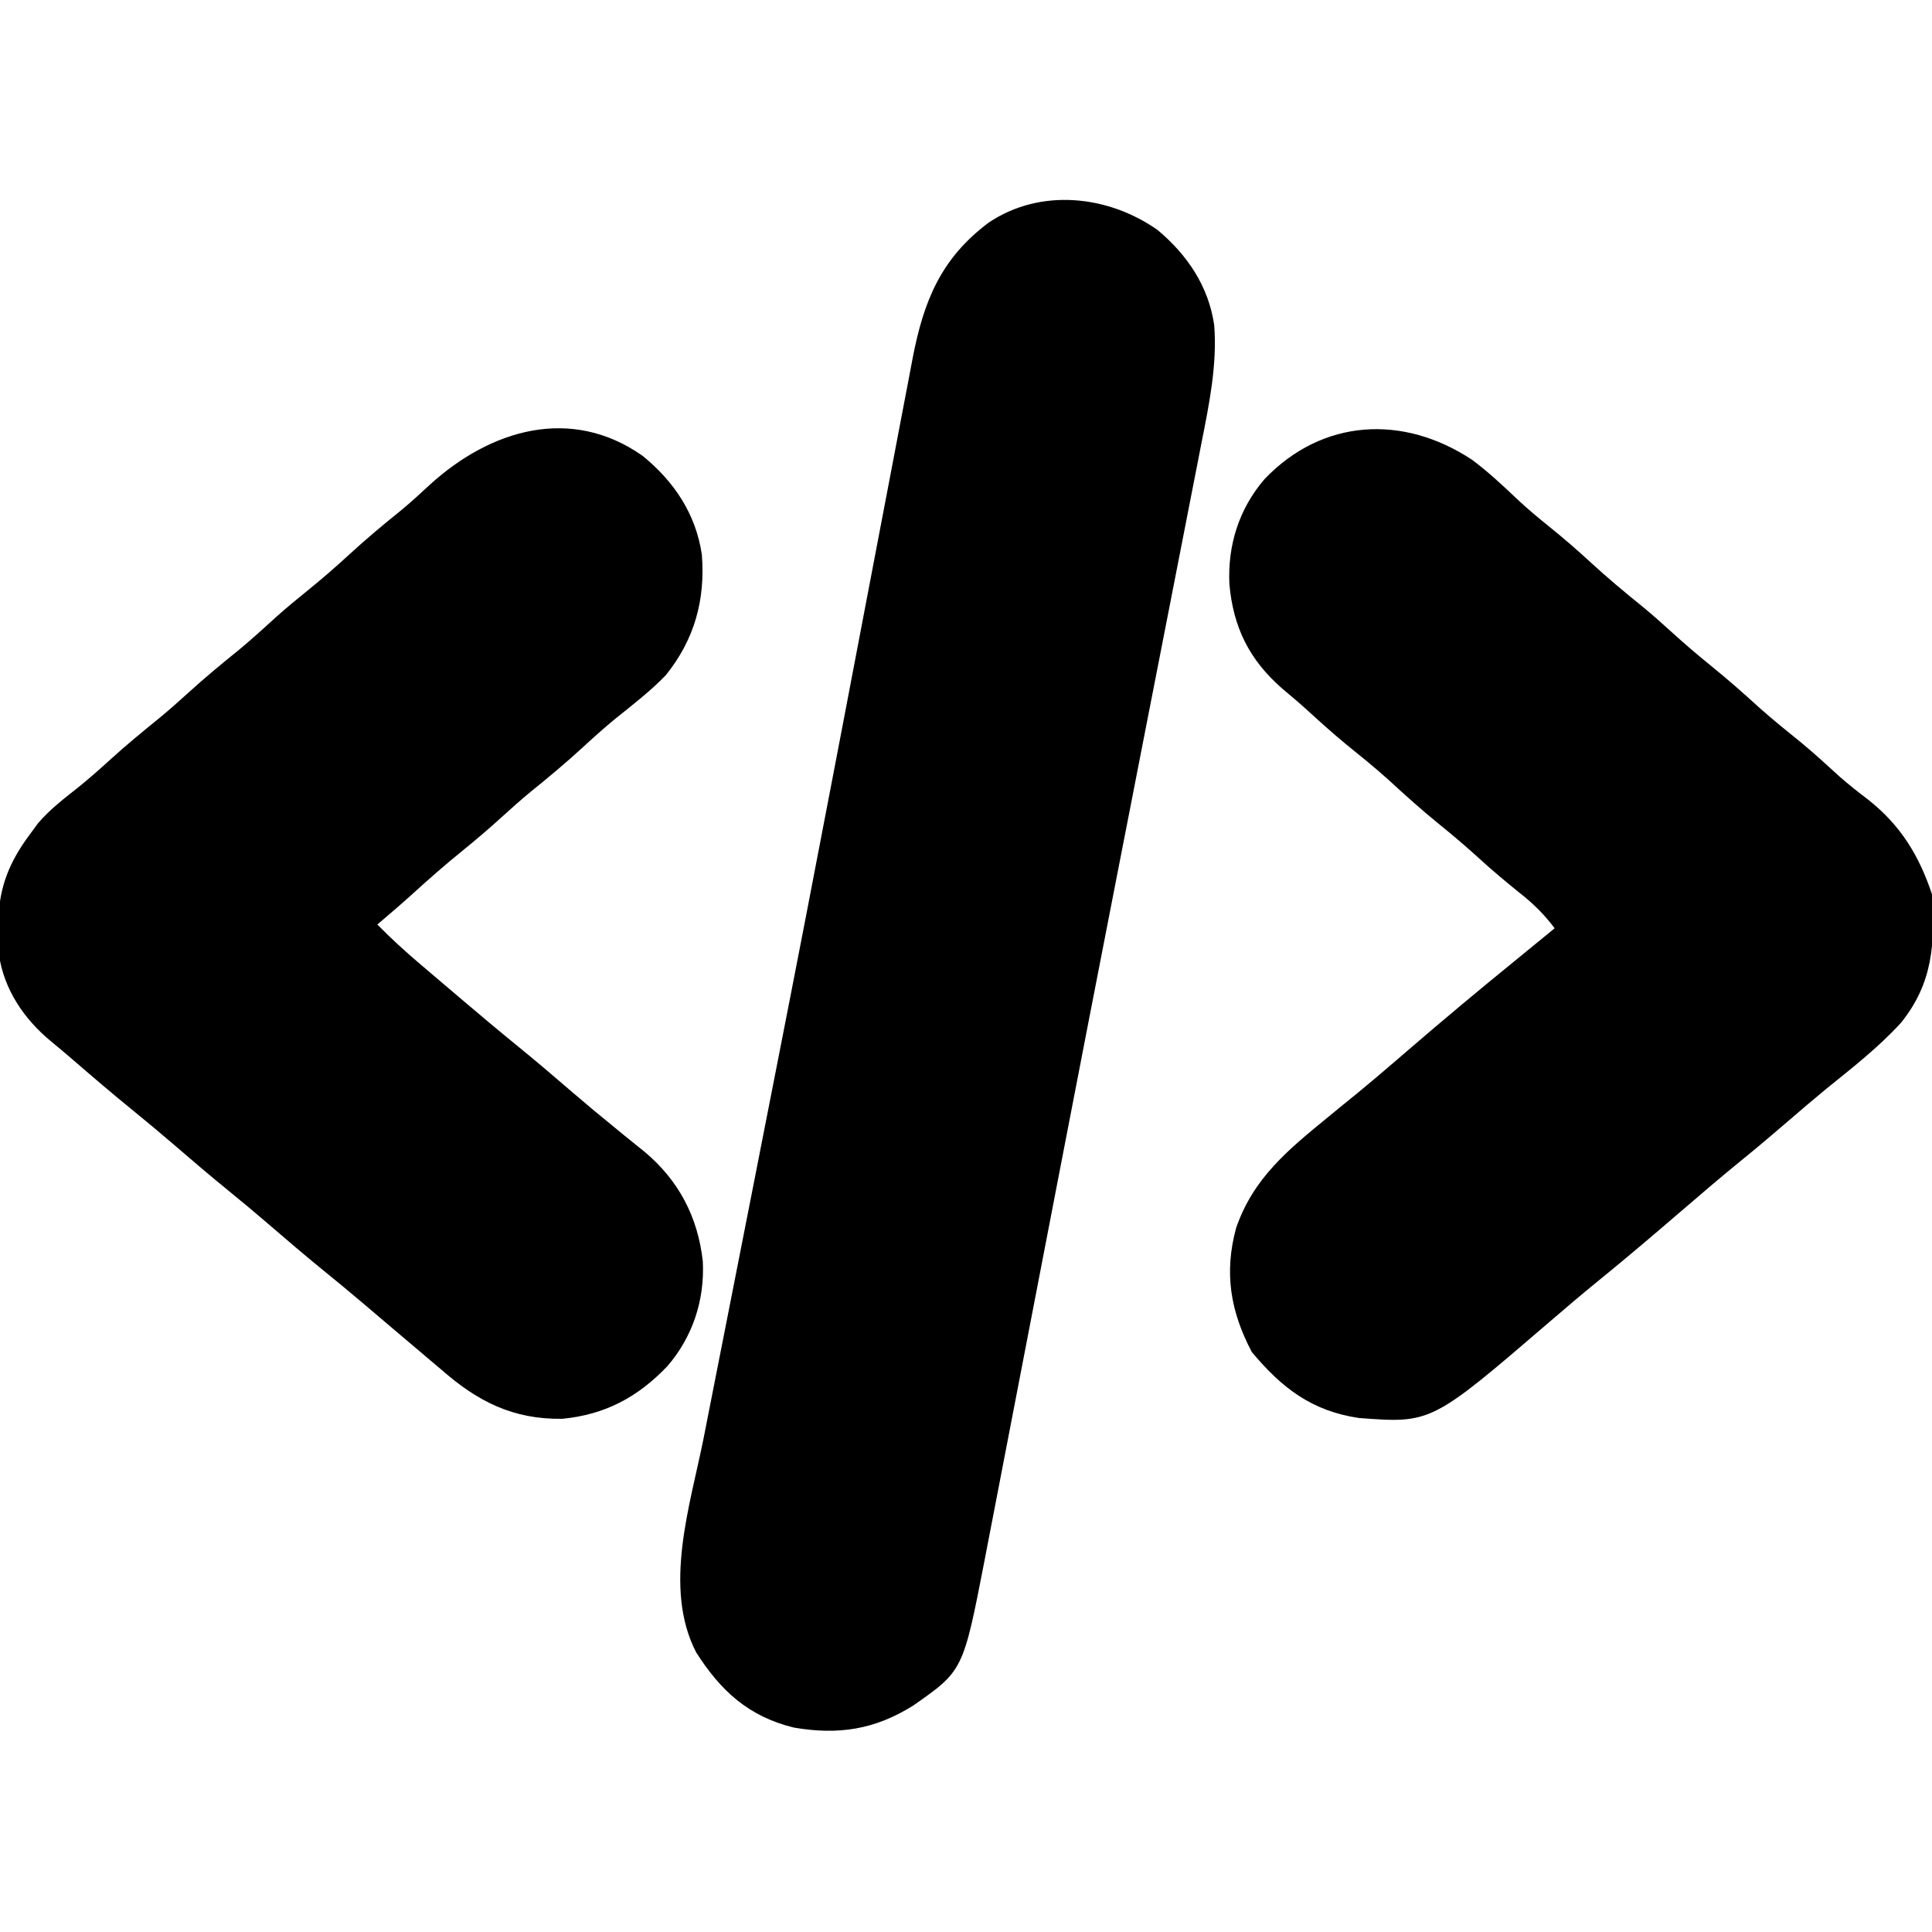
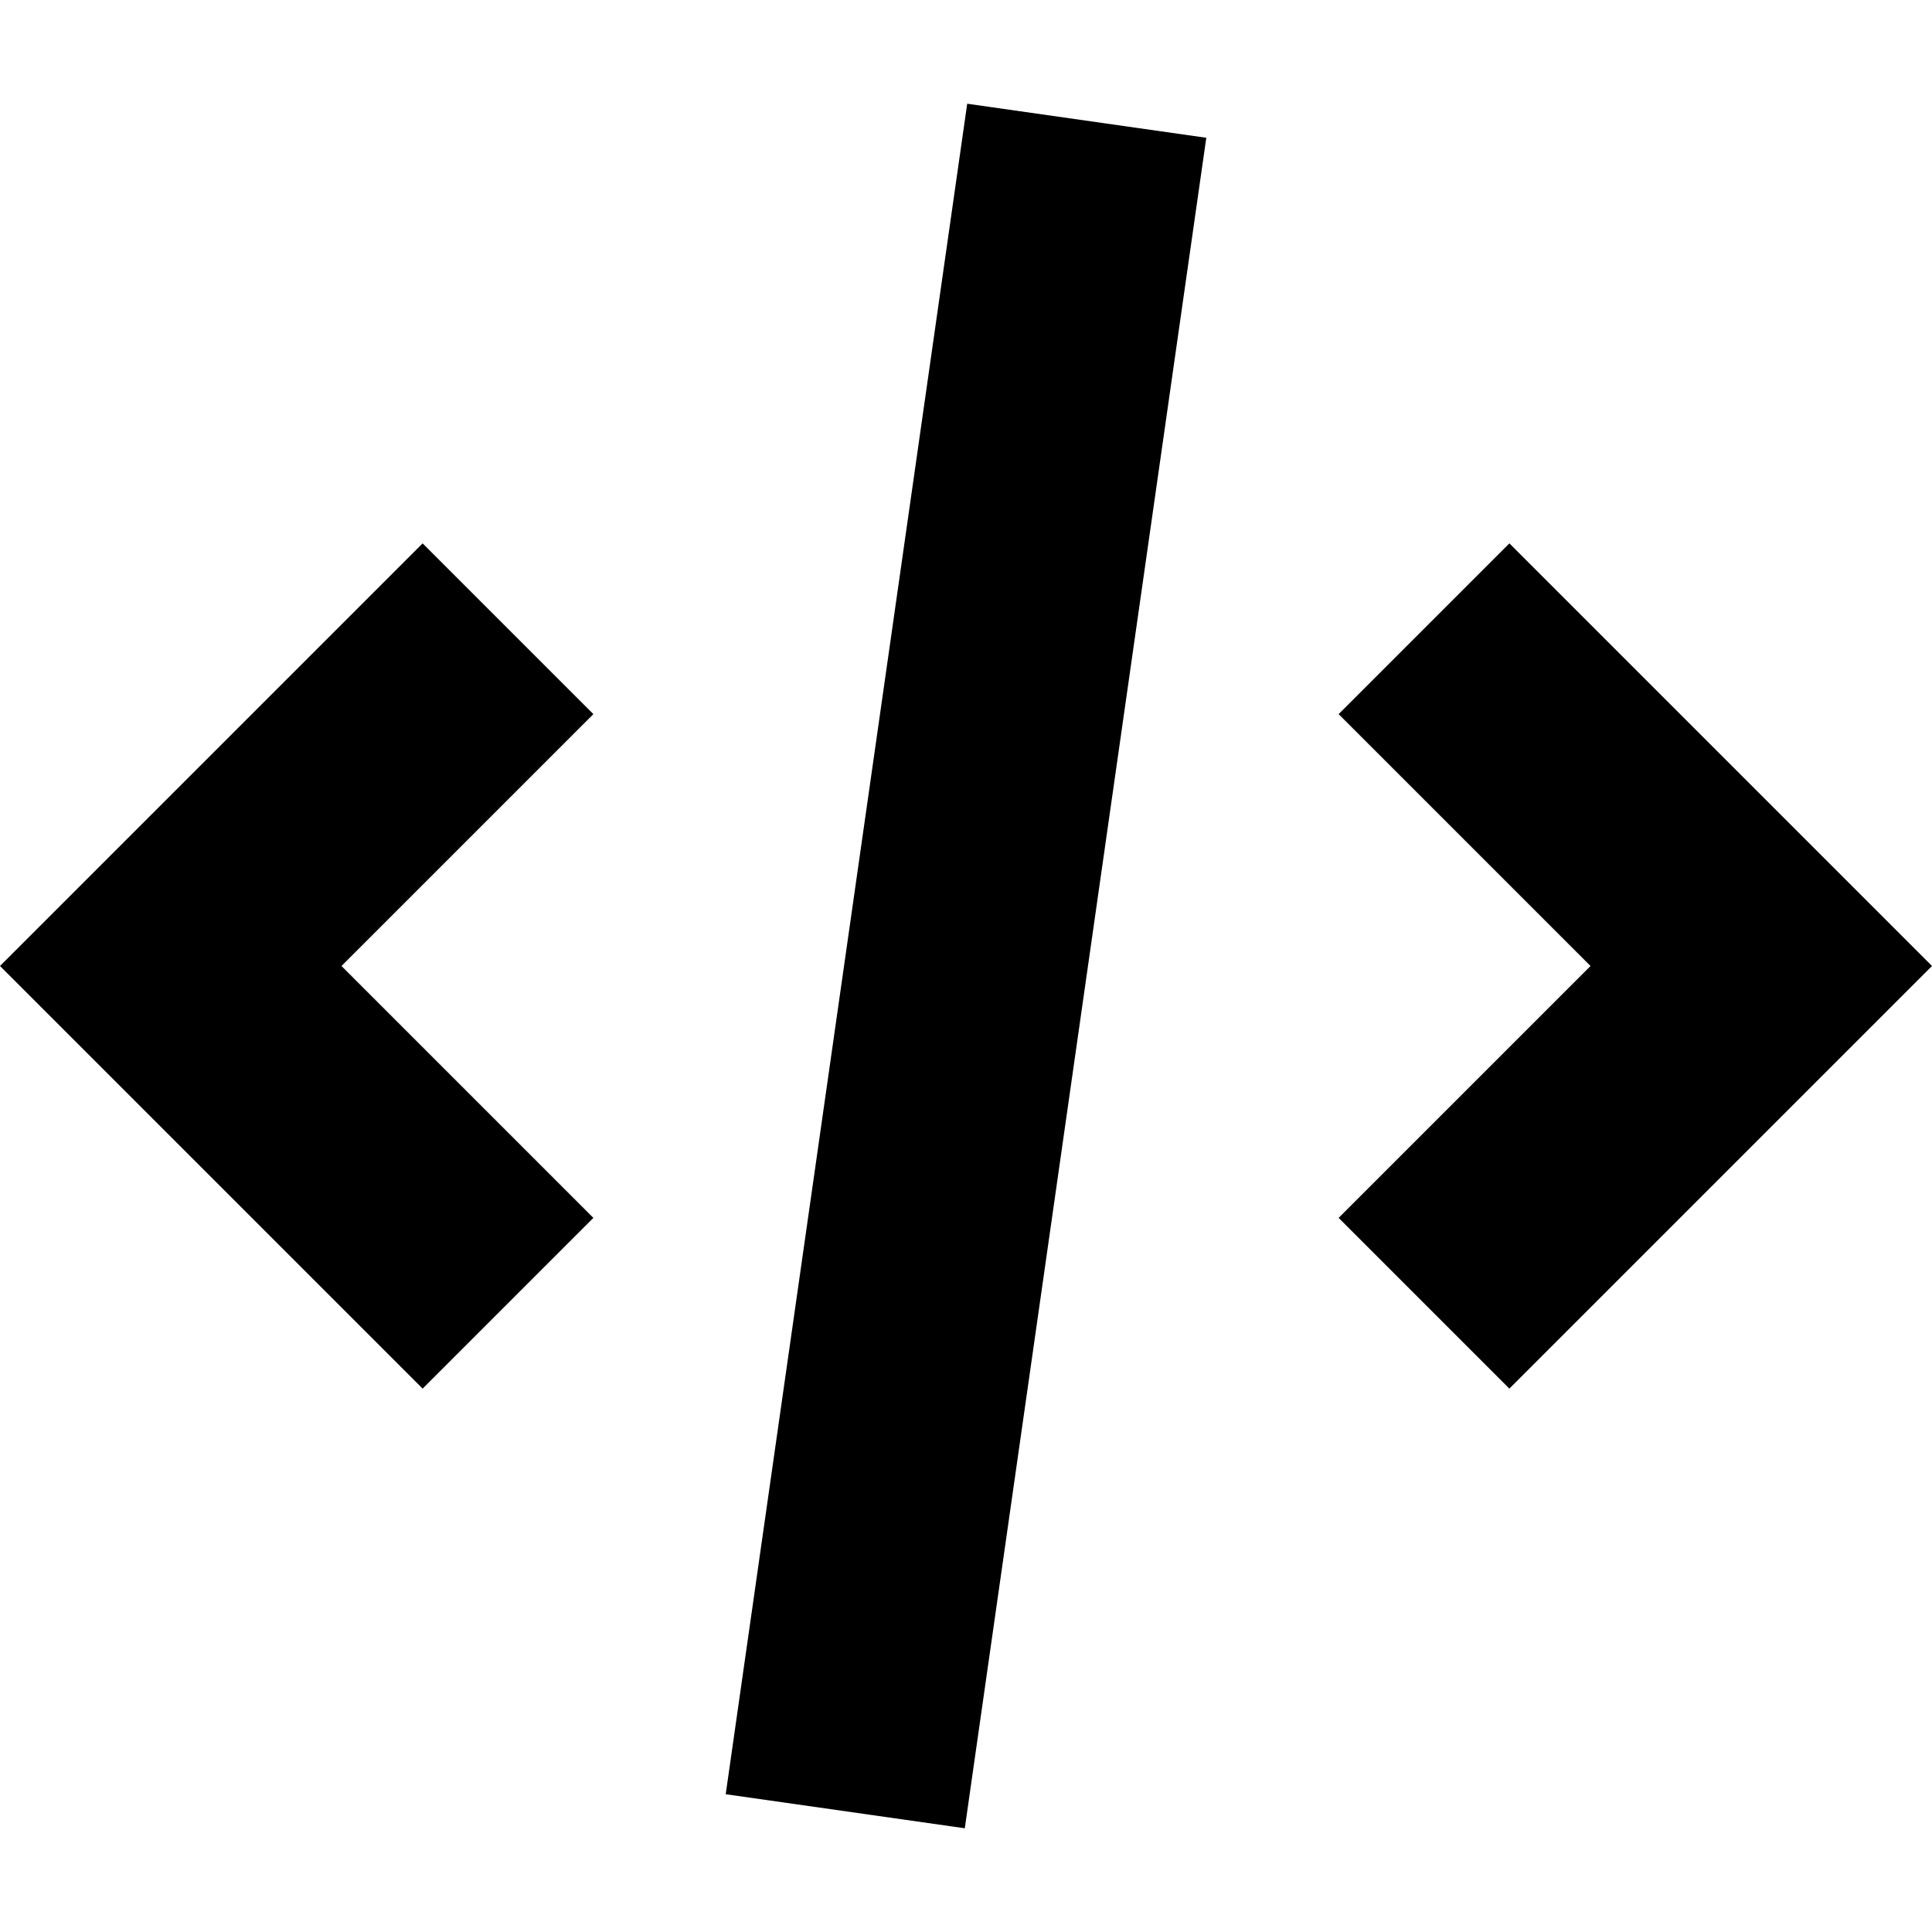
- <svg xmlns="http://www.w3.org/2000/svg" version="1.1" width="512" height="512">
-   <path d="M0 0 C7.856 6.573 13.521 14.915 15.006 25.208 C15.83 35.639 13.681 46.149 11.656 56.331 C11.387 57.71 11.12 59.089 10.853 60.469 C10.127 64.215 9.391 67.958 8.653 71.702 C7.857 75.747 7.071 79.794 6.284 83.841 C4.924 90.826 3.559 97.81 2.189 104.793 C0.028 115.811 -2.122 126.831 -4.27 137.851 C-5.004 141.613 -5.737 145.375 -6.471 149.137 C-6.654 150.075 -6.837 151.013 -7.025 151.979 C-8.336 158.702 -9.649 165.424 -10.962 172.146 C-15.985 197.861 -20.974 223.582 -25.937 249.309 C-26.635 252.931 -27.335 256.554 -28.034 260.176 C-30.873 274.889 -33.713 289.601 -36.546 304.314 C-37.942 311.561 -39.34 318.808 -40.74 326.054 C-41.588 330.439 -42.433 334.824 -43.275 339.21 C-43.909 342.501 -44.546 345.792 -45.183 349.082 C-45.402 350.23 -45.622 351.377 -45.848 352.559 C-51.531 381.804 -51.531 381.804 -64.77 391.055 C-74.959 397.429 -84.605 398.905 -96.402 396.879 C-108.413 393.939 -115.807 387.123 -122.289 376.934 C-131.102 359.796 -123.892 338.099 -120.326 320.3 C-119.525 316.285 -118.744 312.267 -117.96 308.249 C-116.604 301.308 -115.236 294.369 -113.861 287.432 C-111.688 276.47 -109.535 265.503 -107.386 254.536 C-106.835 251.724 -106.284 248.913 -105.733 246.102 C-105.362 244.21 -104.991 242.319 -104.621 240.428 C-103.492 234.671 -102.362 228.915 -101.23 223.159 C-95.884 195.968 -90.622 168.762 -85.425 141.542 C-84.53 136.855 -83.633 132.168 -82.737 127.481 C-79.817 112.208 -76.899 96.934 -73.997 81.658 C-72.725 74.963 -71.446 68.269 -70.162 61.575 C-69.282 56.985 -68.409 52.394 -67.542 47.801 C-67.013 45.005 -66.475 42.21 -65.936 39.416 C-65.577 37.547 -65.228 35.677 -64.879 33.807 C-61.942 18.711 -57.381 7.514 -44.77 -1.945 C-31.034 -11.182 -13.104 -9.204 0 0 Z " fill="#000000" transform="translate(306.7695,60.94531)" />
-   <path d="M0 0 C4.256 3.167 8.069 6.747 11.914 10.387 C14.653 12.967 17.515 15.353 20.449 17.711 C24.215 20.742 27.83 23.874 31.387 27.148 C35.857 31.262 40.477 35.119 45.203 38.934 C47.834 41.105 50.366 43.351 52.887 45.648 C56.304 48.763 59.792 51.74 63.387 54.648 C67.849 58.259 72.114 62.033 76.355 65.898 C79.863 69.017 83.515 71.944 87.164 74.895 C90.683 77.808 94.042 80.88 97.41 83.965 C99.887 86.148 102.45 88.146 105.074 90.148 C113.611 96.916 118.475 104.913 121.887 115.148 C122.688 128.185 122.161 138.599 113.703 149.156 C107.747 155.689 100.726 161.152 93.871 166.699 C90.499 169.467 87.19 172.3 83.887 175.148 C79.762 178.703 75.615 182.216 71.387 185.648 C65.986 190.036 60.712 194.561 55.438 199.098 C48.176 205.343 40.881 211.545 33.449 217.586 C29.203 221.041 25.034 224.576 20.887 228.148 C-10.777 255.374 -10.777 255.374 -29.977 253.934 C-42.533 252.069 -50.399 245.974 -58.363 236.461 C-64.085 225.631 -65.724 215.408 -62.551 203.648 C-58.012 190.344 -48.661 182.779 -38.113 174.148 C-36.665 172.957 -36.665 172.957 -35.188 171.742 C-33.433 170.307 -31.675 168.876 -29.914 167.449 C-26.65 164.768 -23.441 162.028 -20.238 159.273 C-19.649 158.766 -19.059 158.259 -18.452 157.737 C-17.862 157.229 -17.272 156.722 -16.664 156.199 C-7.583 148.389 1.595 140.707 10.887 133.148 C12.95 131.462 15.012 129.774 17.074 128.086 C18.678 126.773 20.283 125.461 21.887 124.148 C19.153 120.512 16.332 117.709 12.762 114.898 C9.034 111.912 5.413 108.871 1.887 105.648 C-1.509 102.553 -4.975 99.597 -8.551 96.711 C-13.323 92.851 -17.844 88.776 -22.359 84.621 C-25.942 81.404 -29.673 78.396 -33.418 75.371 C-36.968 72.444 -40.371 69.374 -43.766 66.27 C-45.924 64.319 -48.133 62.452 -50.363 60.586 C-59.042 52.977 -63.263 44.454 -64.309 33.012 C-64.81 22.629 -61.762 12.962 -54.961 5.078 C-39.619 -10.945 -18.24 -12.058 0 0 Z " fill="#000000" transform="translate(390.1133,121.8516)" />
-   <path d="M0 0 C8.351 6.814 14.103 15.396 15.688 26.188 C16.62 38.168 13.759 48.659 6.125 58.125 C1.983 62.426 -2.778 66.064 -7.422 69.801 C-10.305 72.181 -13.063 74.654 -15.812 77.188 C-20.282 81.301 -24.903 85.158 -29.629 88.973 C-32.26 91.144 -34.792 93.39 -37.312 95.688 C-40.73 98.802 -44.218 101.779 -47.812 104.688 C-52.345 108.356 -56.697 112.177 -61.008 116.102 C-64.057 118.861 -67.176 121.528 -70.312 124.188 C-66.646 127.95 -62.819 131.416 -58.812 134.812 C-58.203 135.332 -57.594 135.851 -56.966 136.386 C-55.083 137.989 -53.198 139.588 -51.312 141.188 C-50.173 142.157 -49.034 143.127 -47.895 144.098 C-42.926 148.322 -37.936 152.511 -32.875 156.625 C-28.014 160.58 -23.258 164.647 -18.513 168.739 C-14.907 171.842 -11.261 174.882 -7.562 177.875 C-6.687 178.594 -5.812 179.314 -4.91 180.055 C-3.16 181.492 -1.396 182.914 0.379 184.32 C9.5 191.906 14.628 201.639 15.938 213.441 C16.466 223.728 13.254 233.47 6.535 241.258 C-1.298 249.439 -9.886 254.071 -21.312 255.188 C-34.368 255.358 -43.698 250.626 -53.312 242.188 C-54.33 241.326 -55.35 240.466 -56.371 239.609 C-59.698 236.817 -63.006 234.003 -66.312 231.188 C-68.519 229.311 -70.728 227.436 -72.938 225.562 C-73.479 225.103 -74.021 224.644 -74.58 224.17 C-77.941 221.328 -81.333 218.526 -84.75 215.75 C-89.614 211.792 -94.371 207.722 -99.121 203.629 C-102.645 200.598 -106.203 197.618 -109.812 194.688 C-114.658 190.754 -119.393 186.703 -124.121 182.629 C-127.646 179.598 -131.203 176.618 -134.812 173.688 C-140.317 169.215 -145.706 164.616 -151.07 159.977 C-152.963 158.34 -154.867 156.733 -156.805 155.148 C-163.949 149.244 -169.306 141.384 -170.616 132.017 C-170.749 129.773 -170.78 127.56 -170.75 125.312 C-170.744 124.525 -170.738 123.737 -170.731 122.925 C-170.493 114.013 -167.658 107.315 -162.312 100.188 C-161.632 99.259 -160.951 98.331 -160.25 97.375 C-157.029 93.581 -153.08 90.638 -149.207 87.543 C-146.493 85.334 -143.895 83.048 -141.312 80.688 C-137.013 76.769 -132.553 73.096 -128.031 69.438 C-125.391 67.252 -122.845 64.996 -120.312 62.688 C-116.013 58.769 -111.553 55.096 -107.031 51.438 C-103.533 48.543 -100.195 45.492 -96.84 42.434 C-94.243 40.126 -91.578 37.932 -88.875 35.75 C-85.072 32.674 -81.412 29.5 -77.812 26.188 C-73.344 22.075 -68.728 18.216 -63.996 14.41 C-61.343 12.213 -58.83 9.913 -56.312 7.562 C-40.293 -6.959 -19.049 -13.381 0 0 Z " fill="#000000" transform="translate(170.3125,120.8125)" />
+ <svg xmlns="http://www.w3.org/2000/svg" width="800px" height="800px" viewBox="0 0 16 16" fill="none">
+   <path d="M8.01 0.859L6.01 14.859L7.99 15.141L9.99 1.141L8.01 0.859Z" fill="#000000" />
+   <path d="M12.5 11.5L11.086 10.086L13.172 8L11.086 5.914L12.5 4.5L16 8L12.5 11.5Z" fill="#000000" />
+   <path d="M2.828 8L4.914 10.086L3.5 11.5L0 8L3.5 4.5L4.914 5.914L2.828 8Z" fill="#000000" />
</svg>
